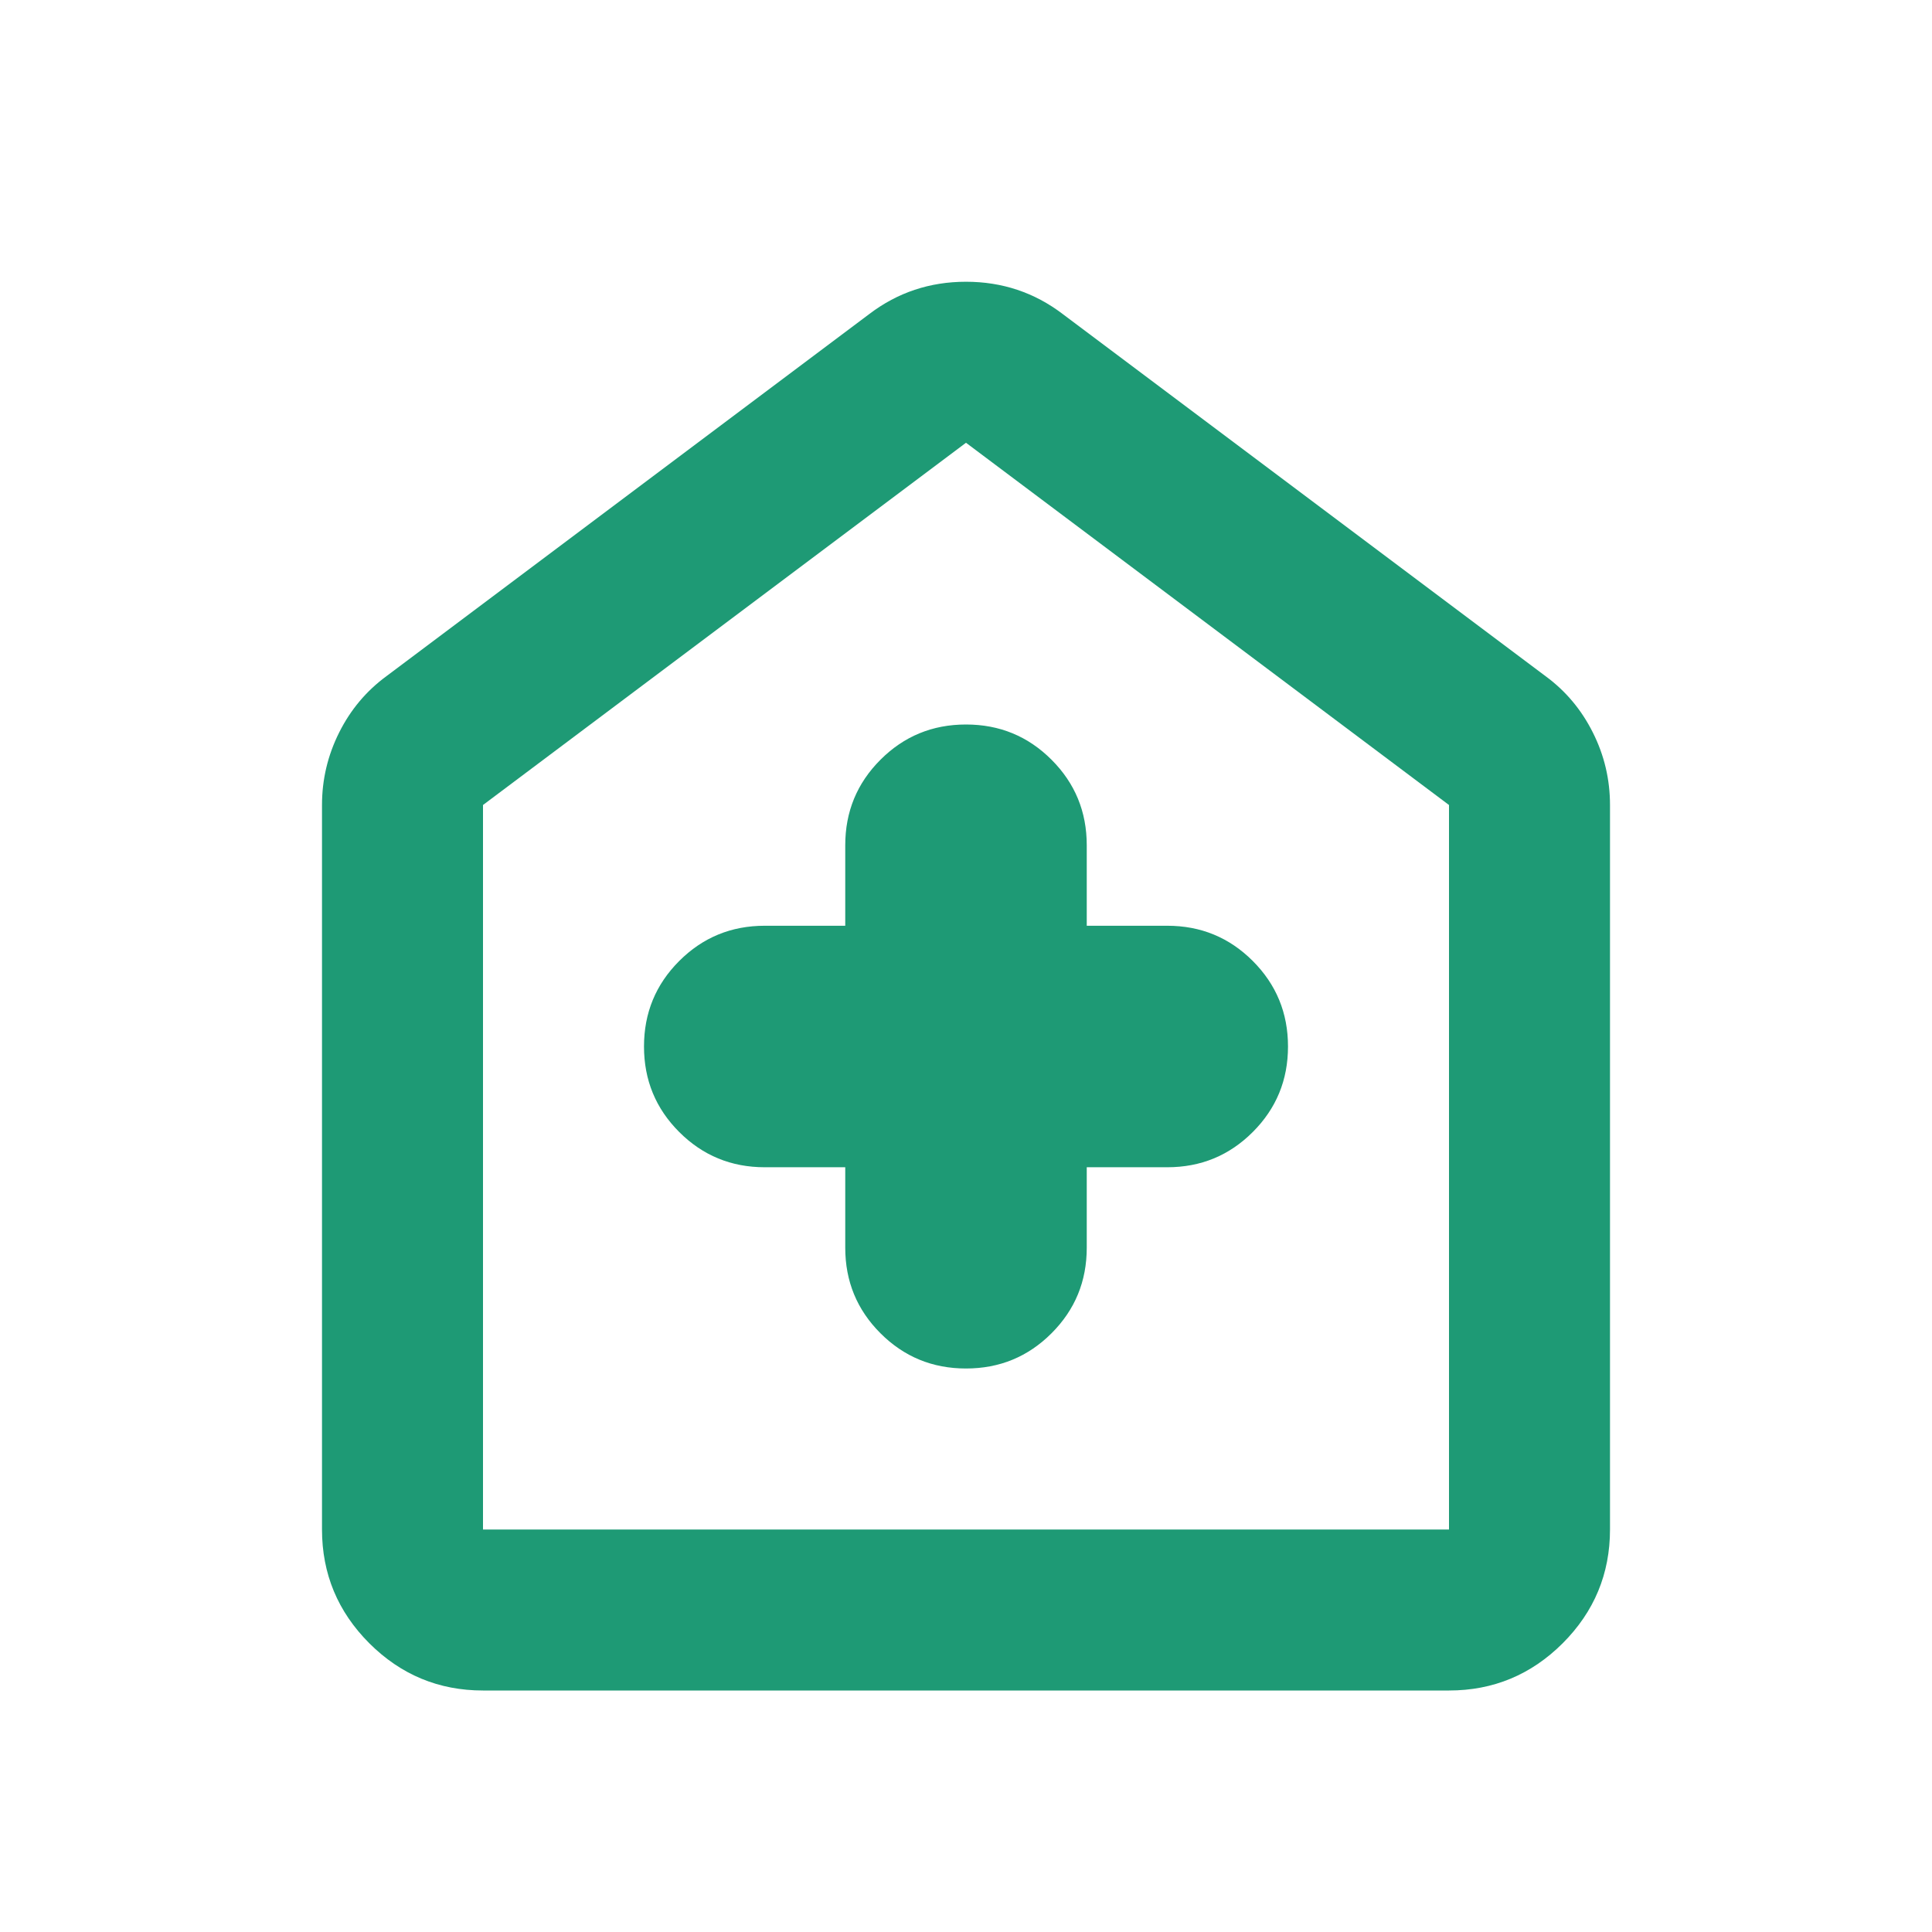
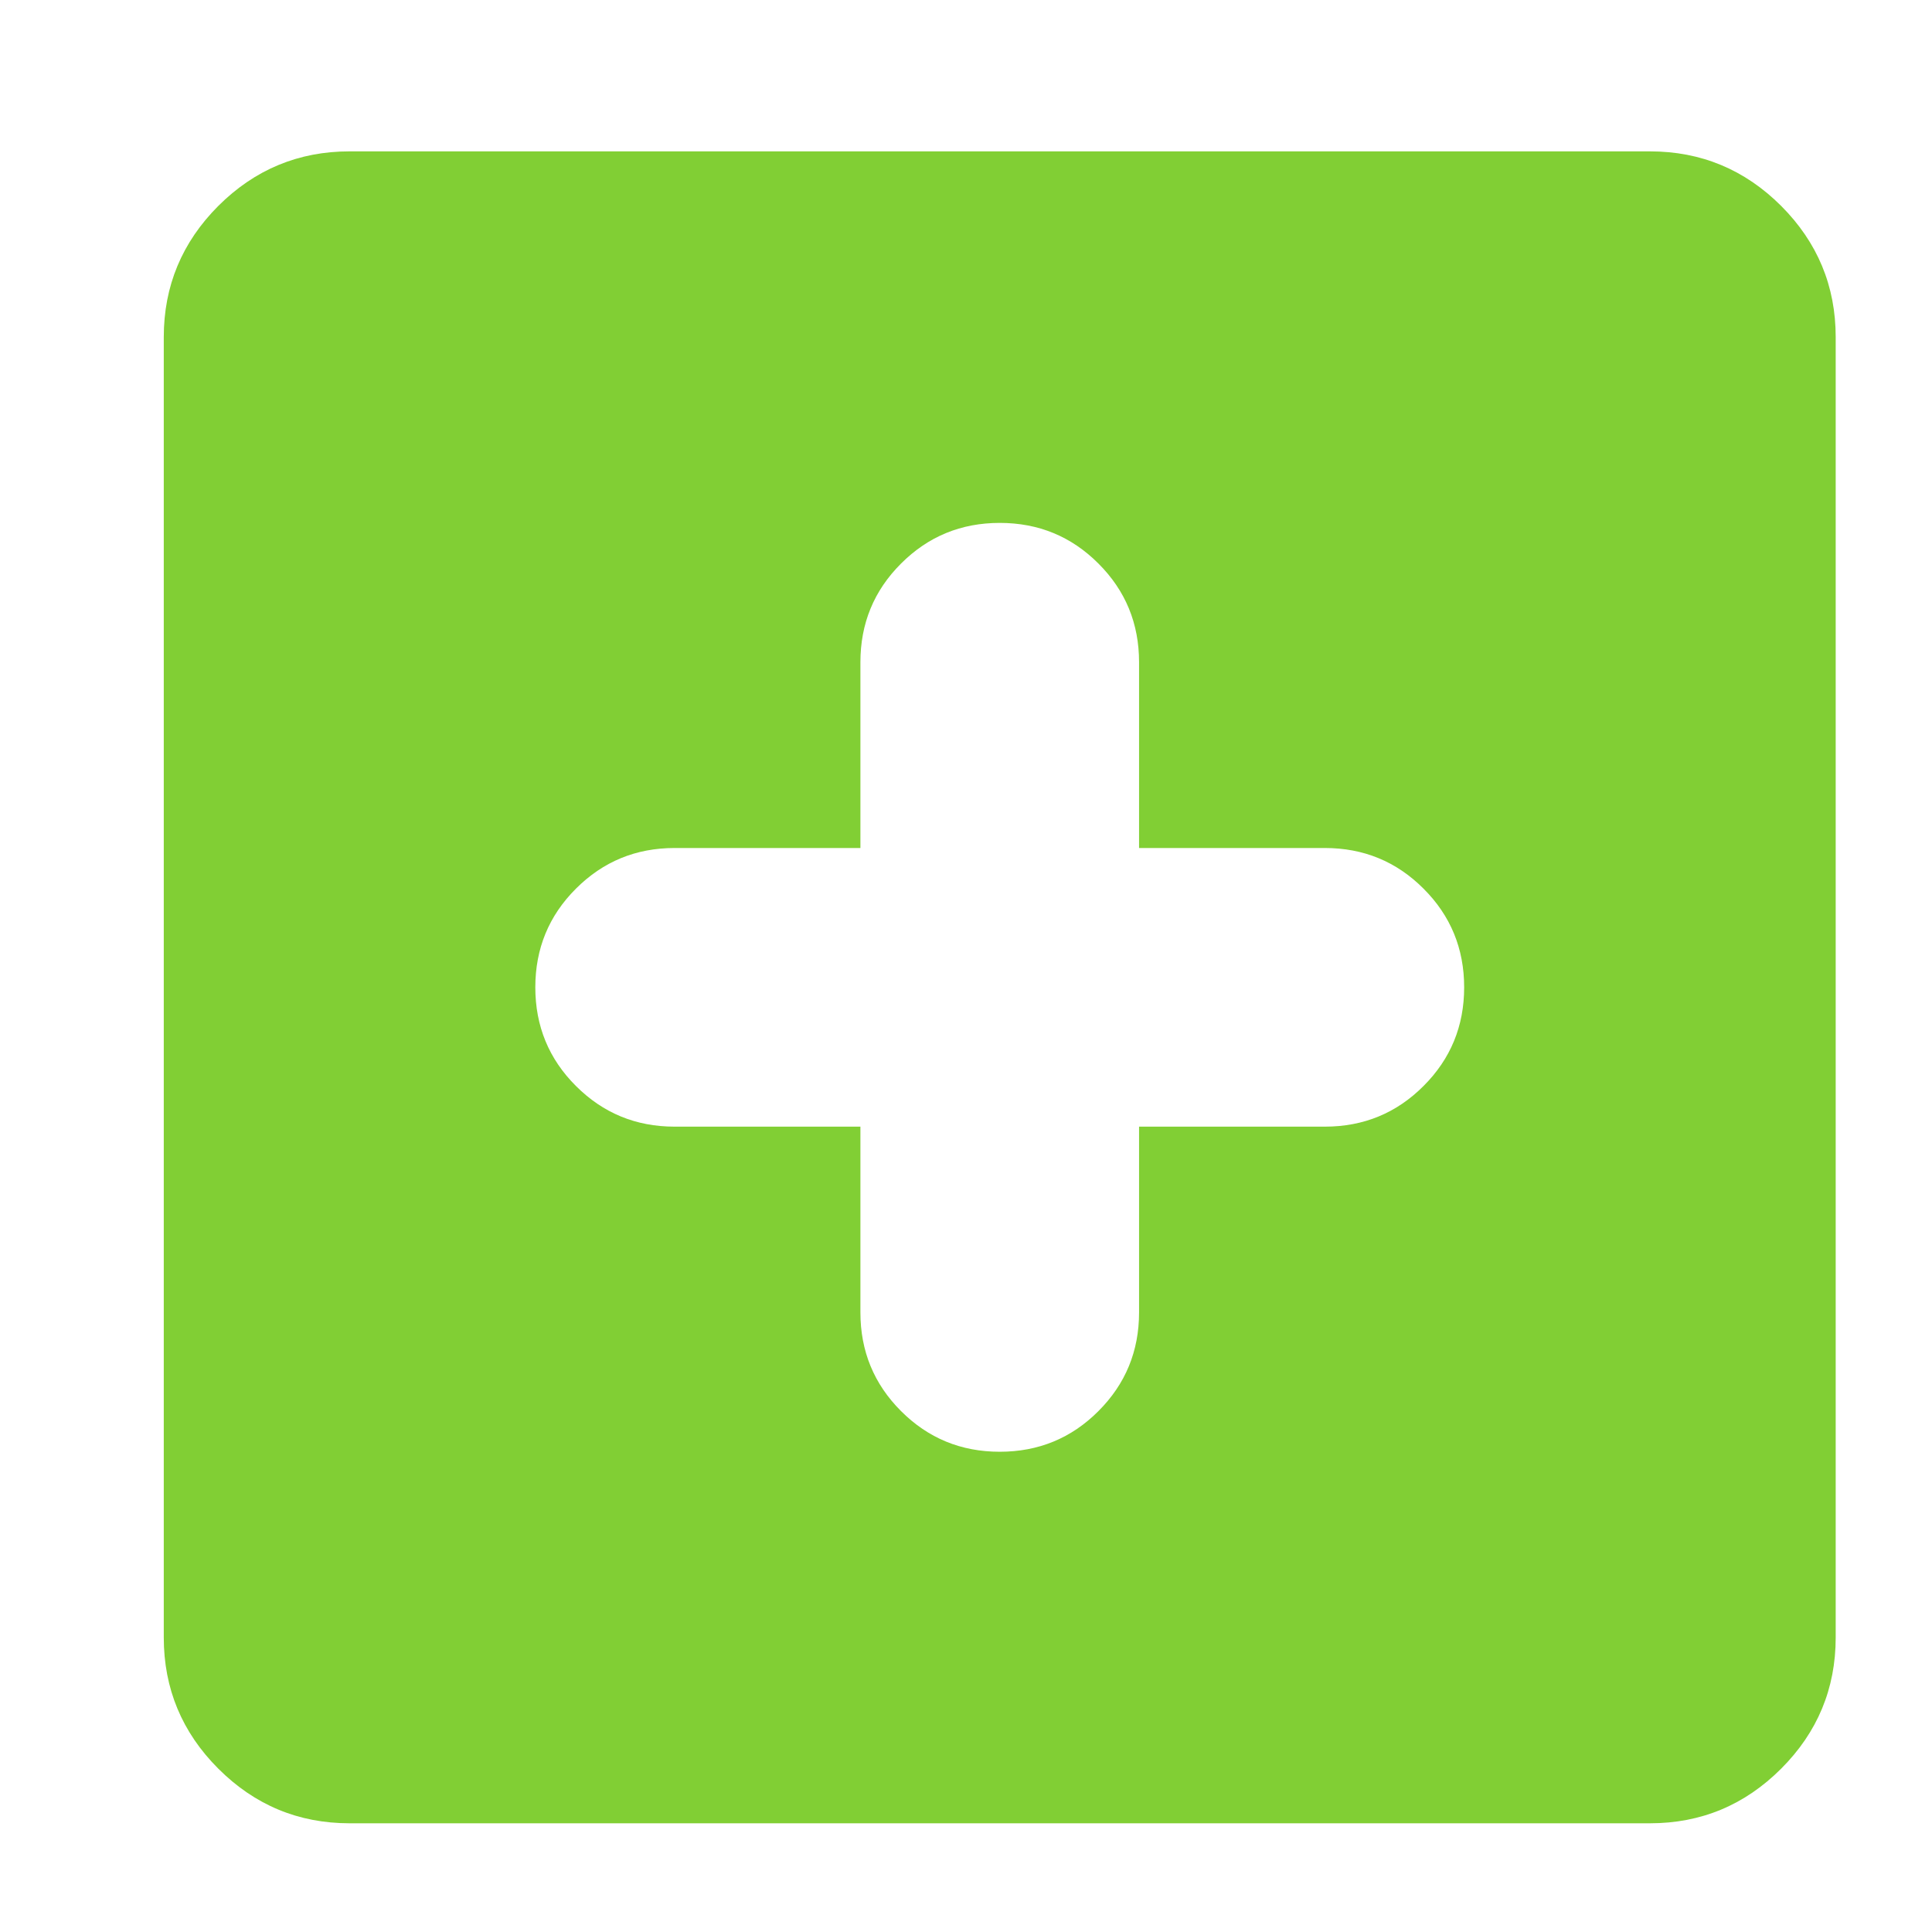
- <svg xmlns="http://www.w3.org/2000/svg" width="30" height="30" viewBox="0 0 30 30" fill="none">
-   <mask id="mask0_1117_2202" style="mask-type:alpha" maskUnits="userSpaceOnUse" x="0" y="0" width="30" height="30">
-     <rect width="30" height="30" fill="#D9D9D9" />
+ <svg xmlns="http://www.w3.org/2000/svg" width="26" height="26" viewBox="0 0 26 26" fill="none">
+   <mask id="mask0_1672_2745" style="mask-type:alpha" maskUnits="userSpaceOnUse" x="0" y="0" width="26" height="26">
+     <rect x="0.954" y="0.787" width="25" height="25" fill="#D9D9D9" />
  </mask>
-   <g mask="url(#mask0_1117_2202)">
-     <path d="M13.125 18.125V19.375C13.125 19.896 13.307 20.338 13.672 20.703C14.037 21.068 14.479 21.25 15 21.25C15.521 21.25 15.963 21.068 16.328 20.703C16.693 20.338 16.875 19.896 16.875 19.375V18.125H18.125C18.646 18.125 19.088 17.943 19.453 17.578C19.818 17.213 20 16.771 20 16.25C20 15.729 19.818 15.287 19.453 14.922C19.088 14.557 18.646 14.375 18.125 14.375H16.875V13.125C16.875 12.604 16.693 12.162 16.328 11.797C15.963 11.432 15.521 11.25 15 11.25C14.479 11.25 14.037 11.432 13.672 11.797C13.307 12.162 13.125 12.604 13.125 13.125V14.375H11.875C11.354 14.375 10.912 14.557 10.547 14.922C10.182 15.287 10 15.729 10 16.25C10 16.771 10.182 17.213 10.547 17.578C10.912 17.943 11.354 18.125 11.875 18.125H13.125ZM7.5 26.25C6.812 26.25 6.224 26.005 5.734 25.516C5.245 25.026 5 24.438 5 23.75V12.5C5 12.104 5.089 11.729 5.266 11.375C5.443 11.021 5.688 10.729 6 10.5L13.5 4.875C13.938 4.542 14.438 4.375 15 4.375C15.562 4.375 16.062 4.542 16.5 4.875L24 10.5C24.312 10.729 24.557 11.021 24.734 11.375C24.912 11.729 25 12.104 25 12.5V23.75C25 24.438 24.755 25.026 24.266 25.516C23.776 26.005 23.188 26.25 22.5 26.25H7.5ZM7.5 23.75H22.5V12.5L15 6.875L7.5 12.5V23.75Z" fill="#1E9A75" />
+   <g mask="url(#mask0_1672_2745)">
+     <path d="M11.579 15.162V17.662C11.579 18.183 11.761 18.625 12.126 18.99C12.491 19.355 12.933 19.537 13.454 19.537C13.975 19.537 14.418 19.355 14.782 18.99C15.147 18.625 15.329 18.183 15.329 17.662V15.162H17.829C18.35 15.162 18.793 14.98 19.157 14.615C19.522 14.251 19.704 13.808 19.704 13.287C19.704 12.766 19.522 12.323 19.157 11.959C18.793 11.594 18.35 11.412 17.829 11.412H15.329V8.912C15.329 8.391 15.147 7.948 14.782 7.584C14.418 7.219 13.975 7.037 13.454 7.037C12.933 7.037 12.491 7.219 12.126 7.584C11.761 7.948 11.579 8.391 11.579 8.912V11.412H9.079C8.558 11.412 8.116 11.594 7.751 11.959C7.386 12.323 7.204 12.766 7.204 13.287C7.204 13.808 7.386 14.251 7.751 14.615C8.116 14.98 8.558 15.162 9.079 15.162H11.579ZM4.704 24.537C4.017 24.537 3.428 24.292 2.938 23.802C2.449 23.313 2.204 22.724 2.204 22.037V4.537C2.204 3.849 2.449 3.261 2.938 2.771C3.428 2.282 4.017 2.037 4.704 2.037H22.204C22.892 2.037 23.48 2.282 23.97 2.771C24.459 3.261 24.704 3.849 24.704 4.537V22.037C24.704 22.724 24.459 23.313 23.97 23.802C23.48 24.292 22.892 24.537 22.204 24.537H4.704Z" fill="#81CF34" />
  </g>
</svg>
